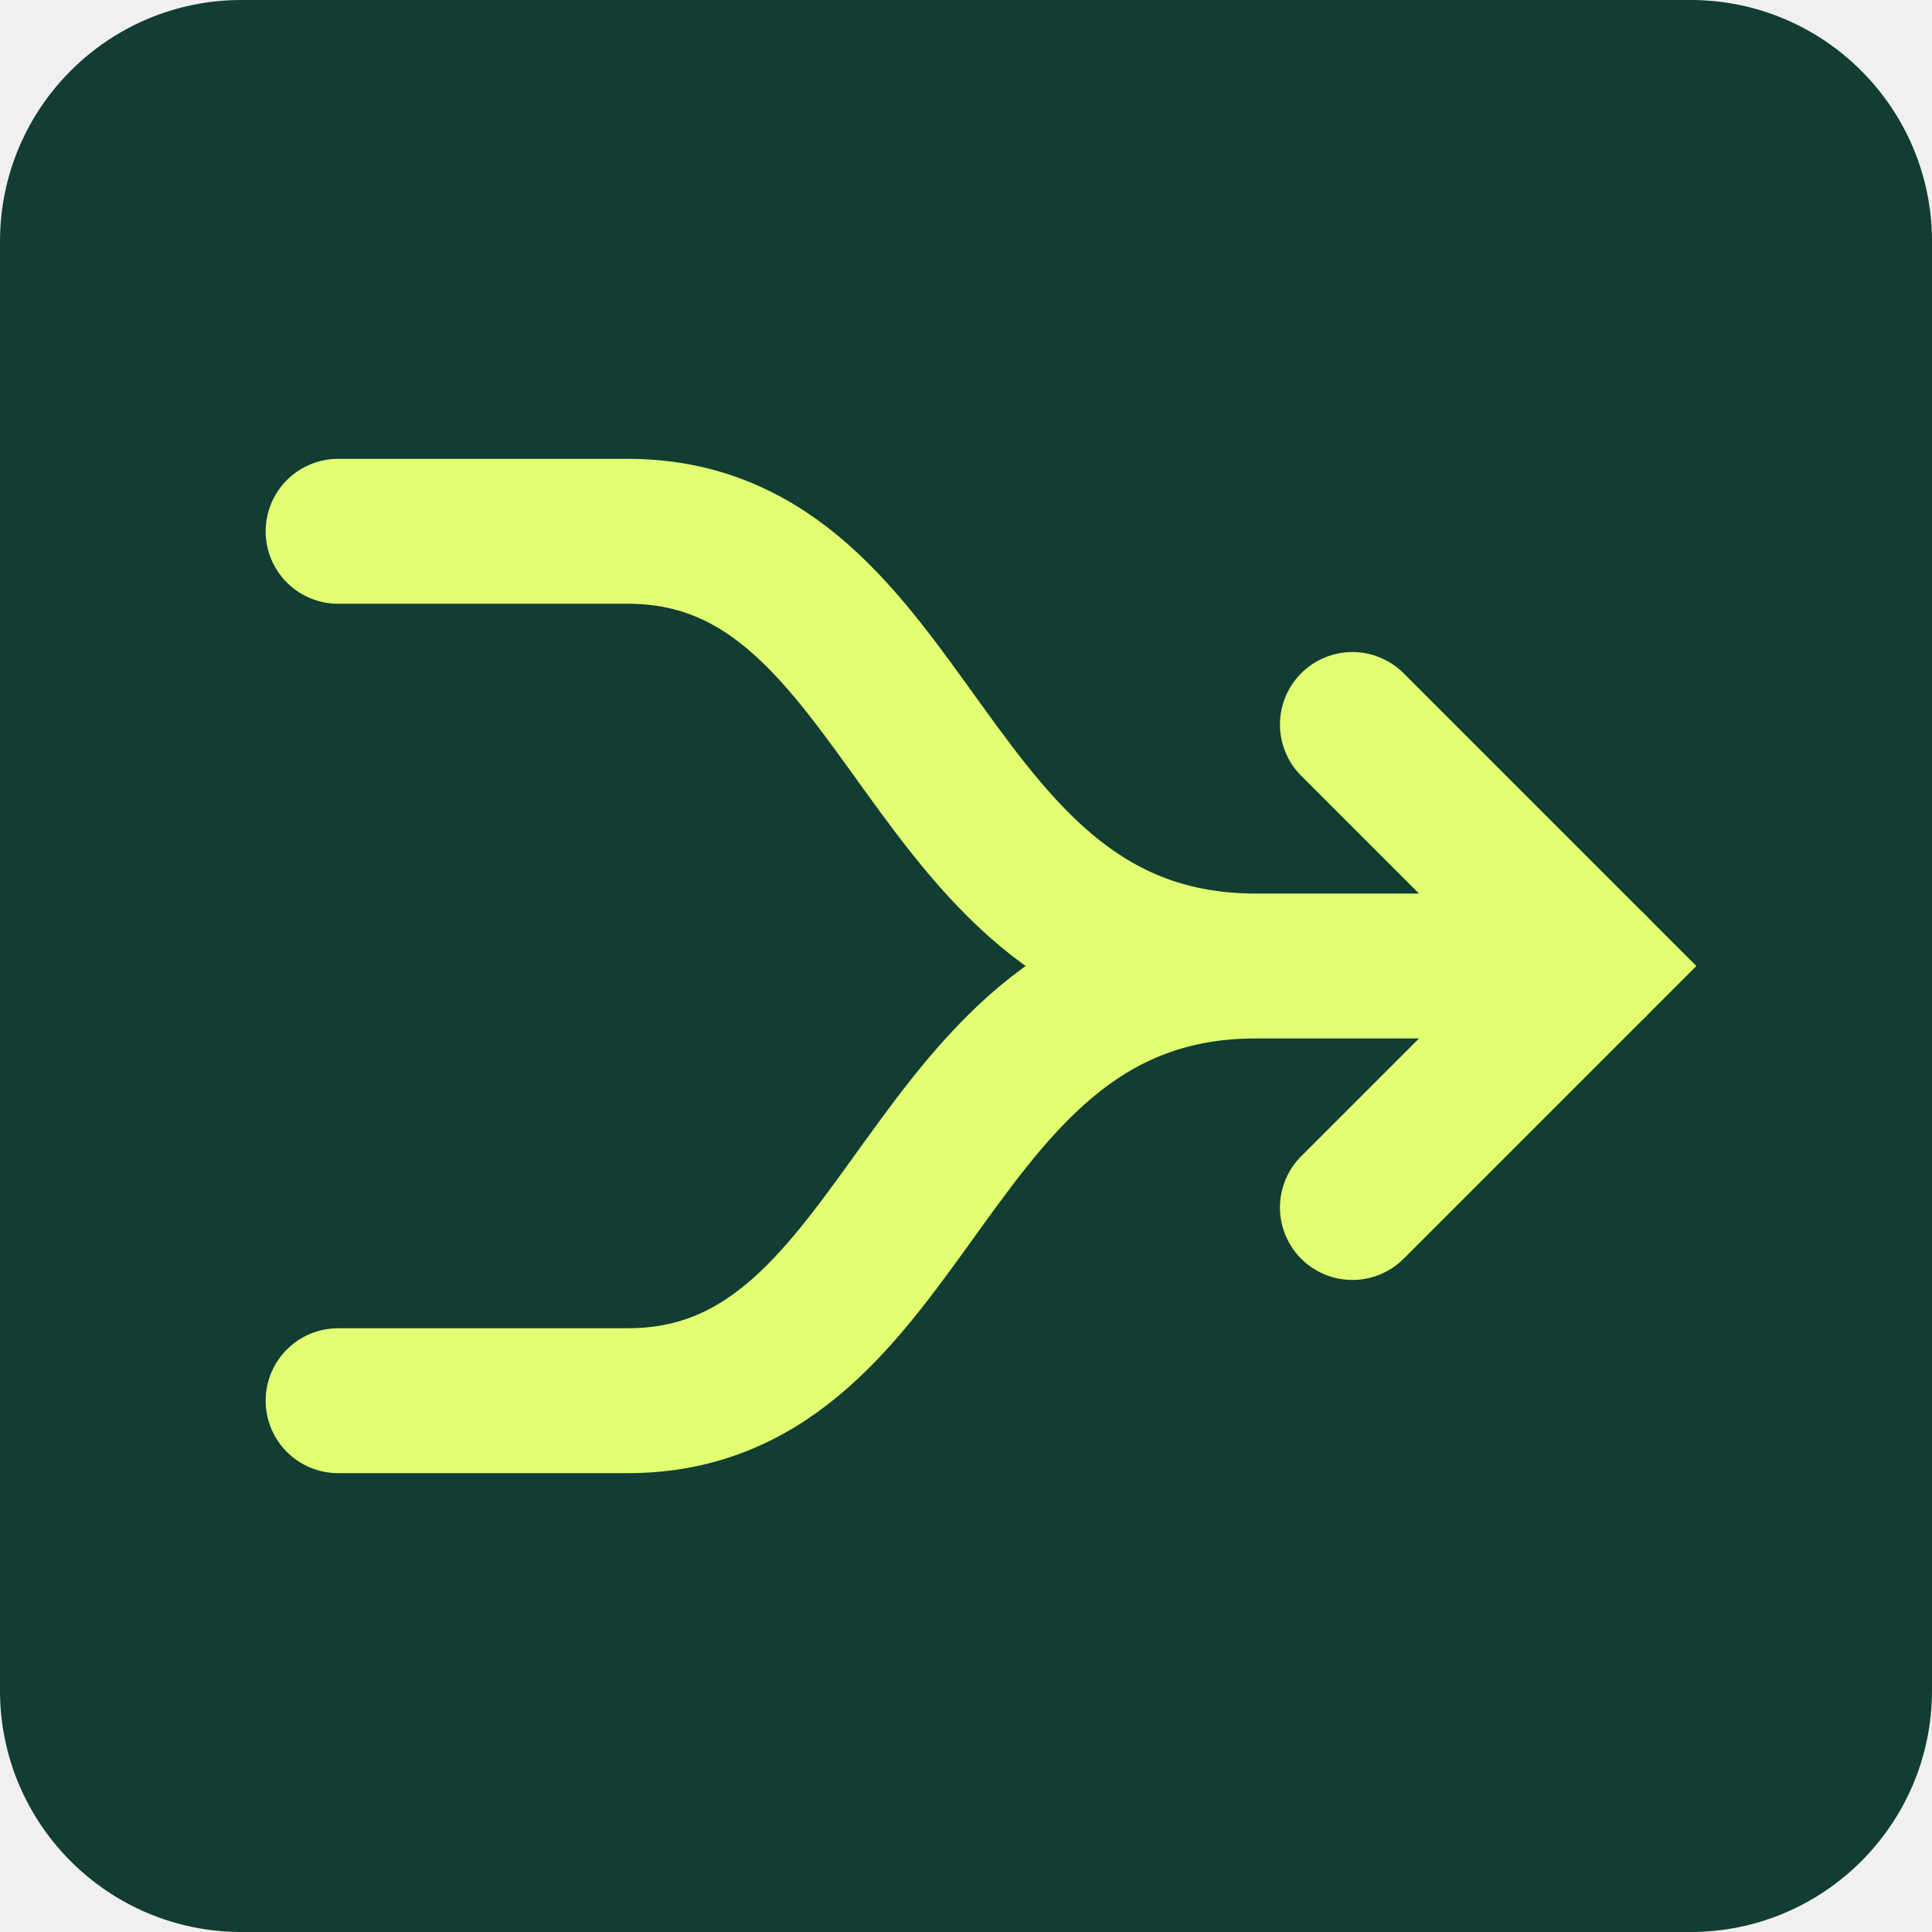
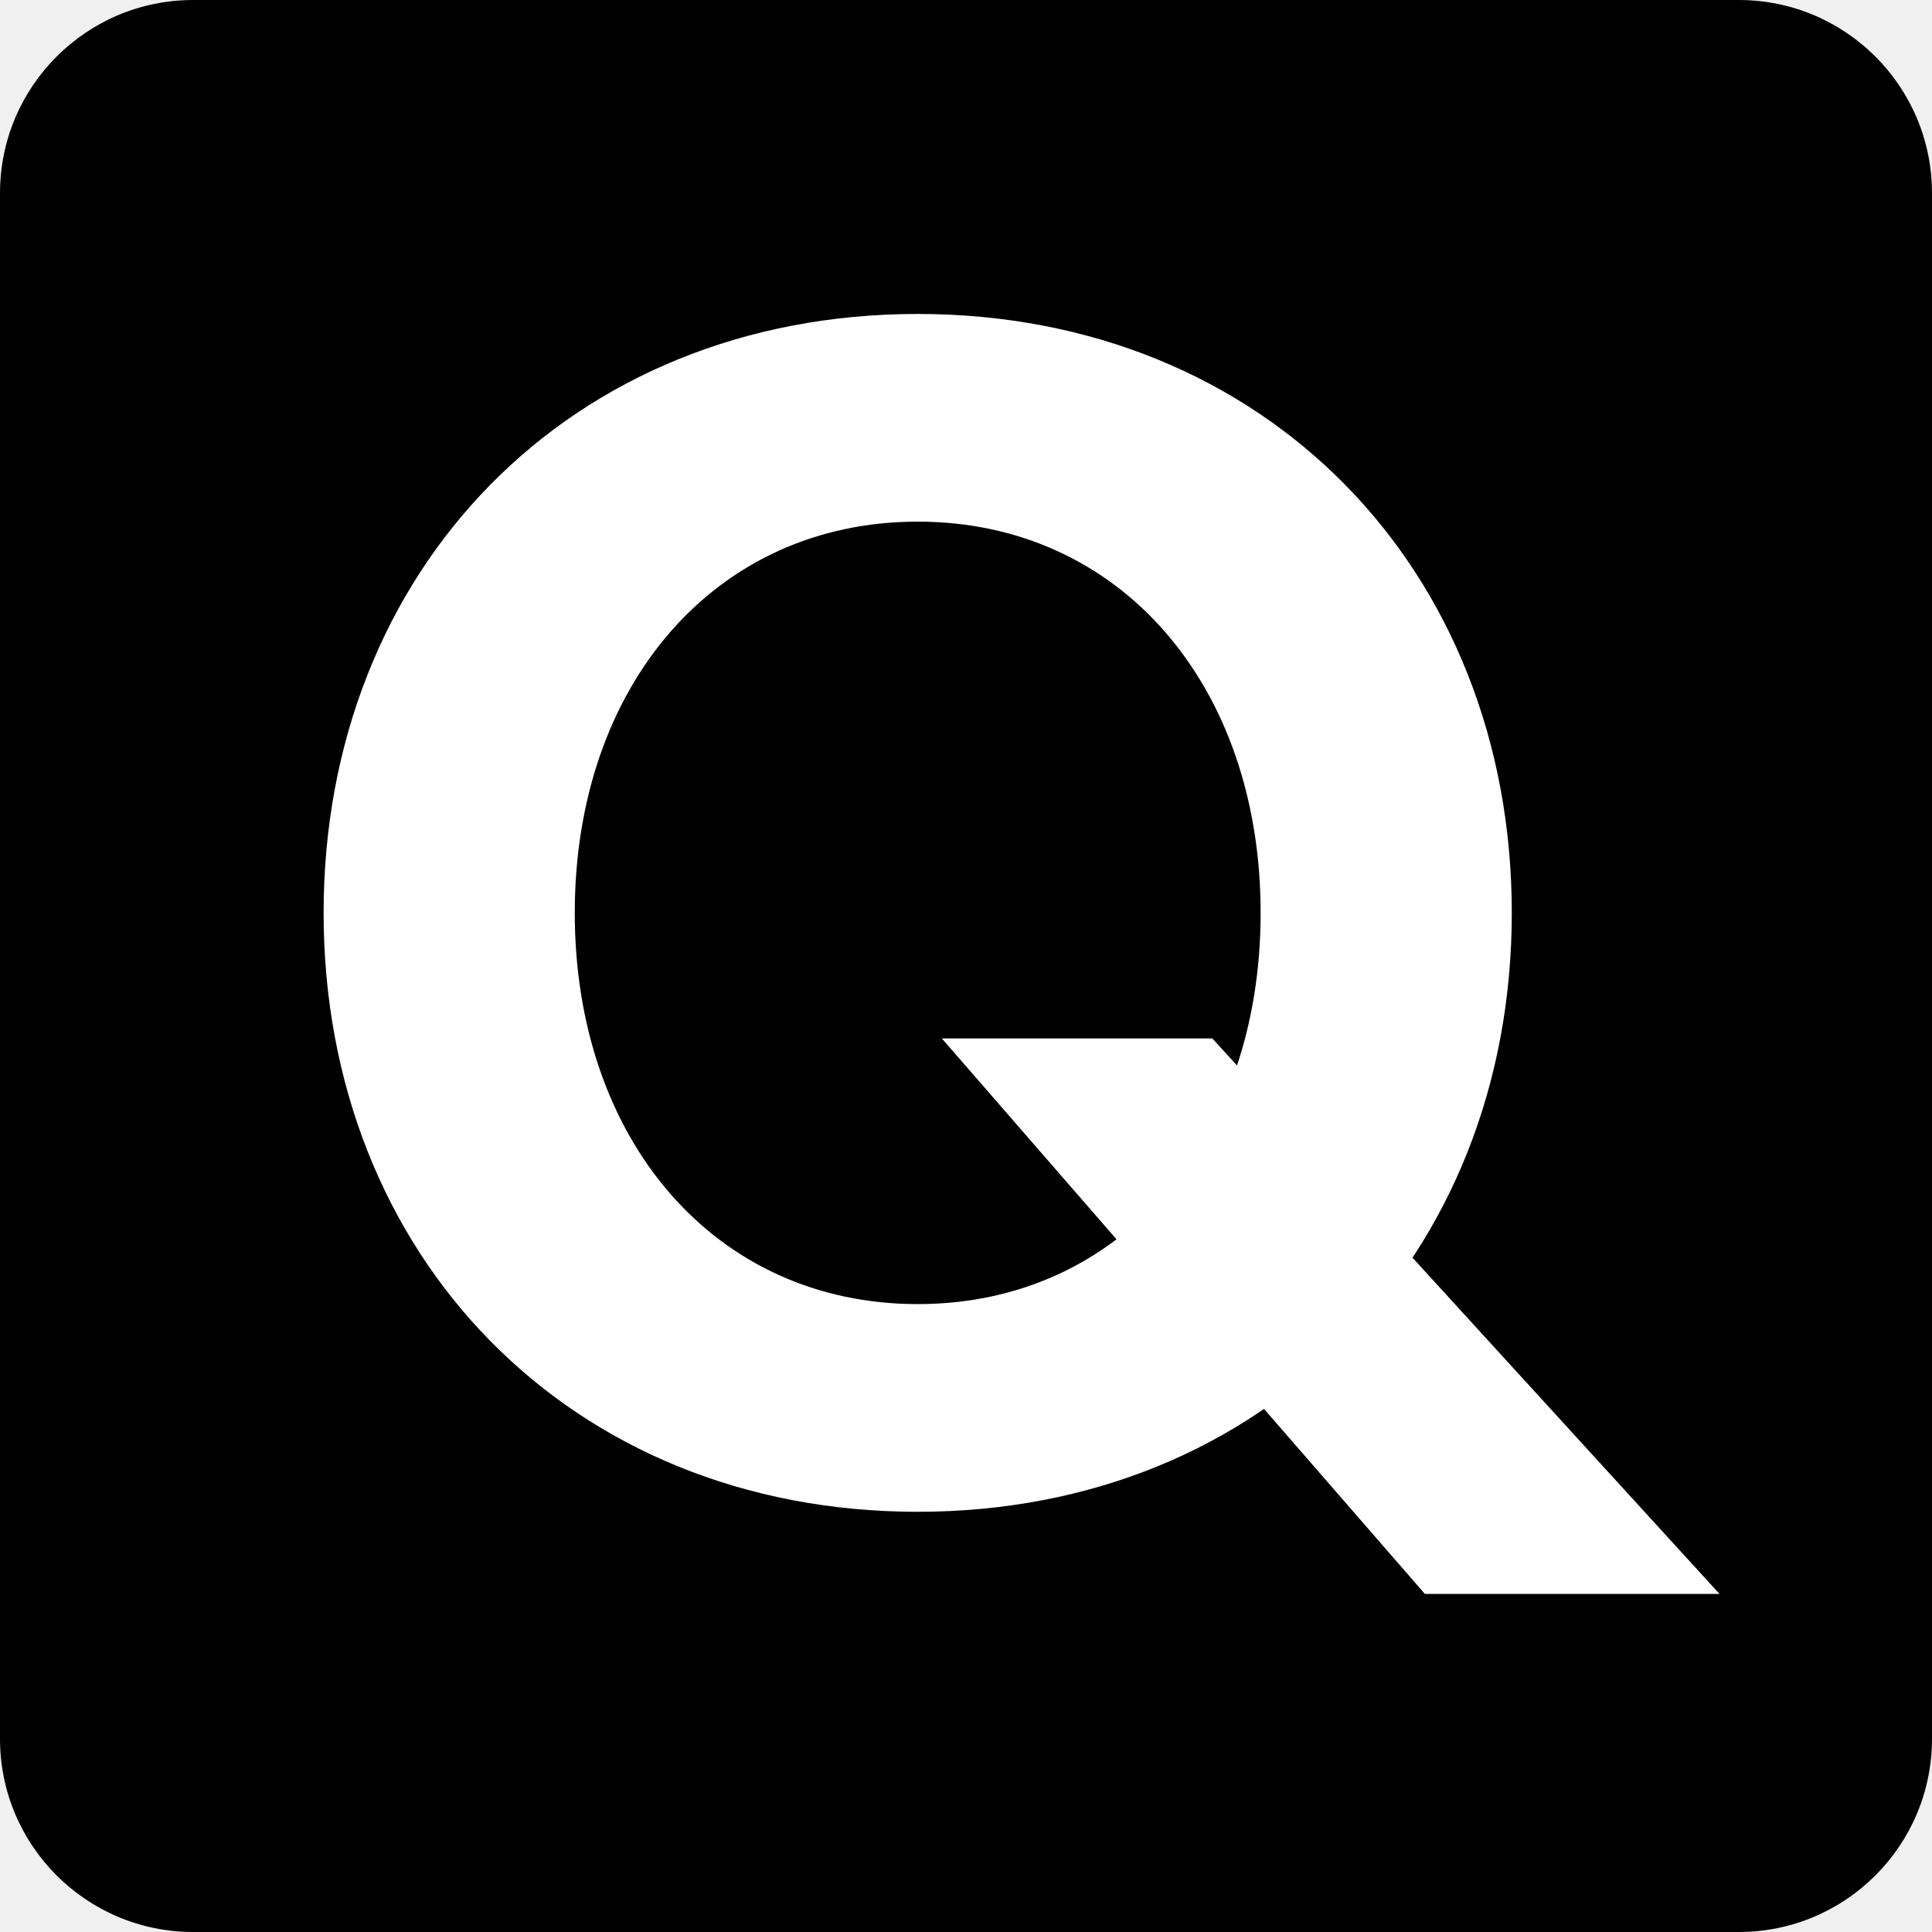
<svg xmlns="http://www.w3.org/2000/svg" viewBox="0 0 40 40">
-   <rect width="40" height="40" rx="5" fill="#113d32" />
-   <g fill="none" stroke="#e2ff72" stroke-width="3" stroke-linecap="round">
-     <path d="M7 11h6c6 0 6 9 13 9h7M7 29h6c6 0 6-9 13-9" />
-     <path d="m28 15 5 5-5 5" />
+   <style>
+     :root { color: #fff; }
+     rect { fill: #000; }
+     @media (prefers-color-scheme: dark) {
+       :root { color: #000; }
+       rect { fill: #fff; }
+     }
+   </style>
+   <rect width="40" height="40" rx="4" />
+   <g fill="currentColor">
+     <path fill-rule="evenodd" d="M19 6.5c7.2 0 12.3 5.3 12.3 12.4S26.2 31.3 19 31.3 6.7 26 6.7 18.9 11.8 6.5 19 6.5Zm0 4.3c-4.2 0-7.1 3.4-7.1 8.1S14.8 27 19 27s7.1-3.4 7.1-8.1-2.9-8.1-7.1-8.1Z" />
+     <path d="M19.5 21.5h5.6L35.6 33h-6.1z" />
  </g>
</svg>
